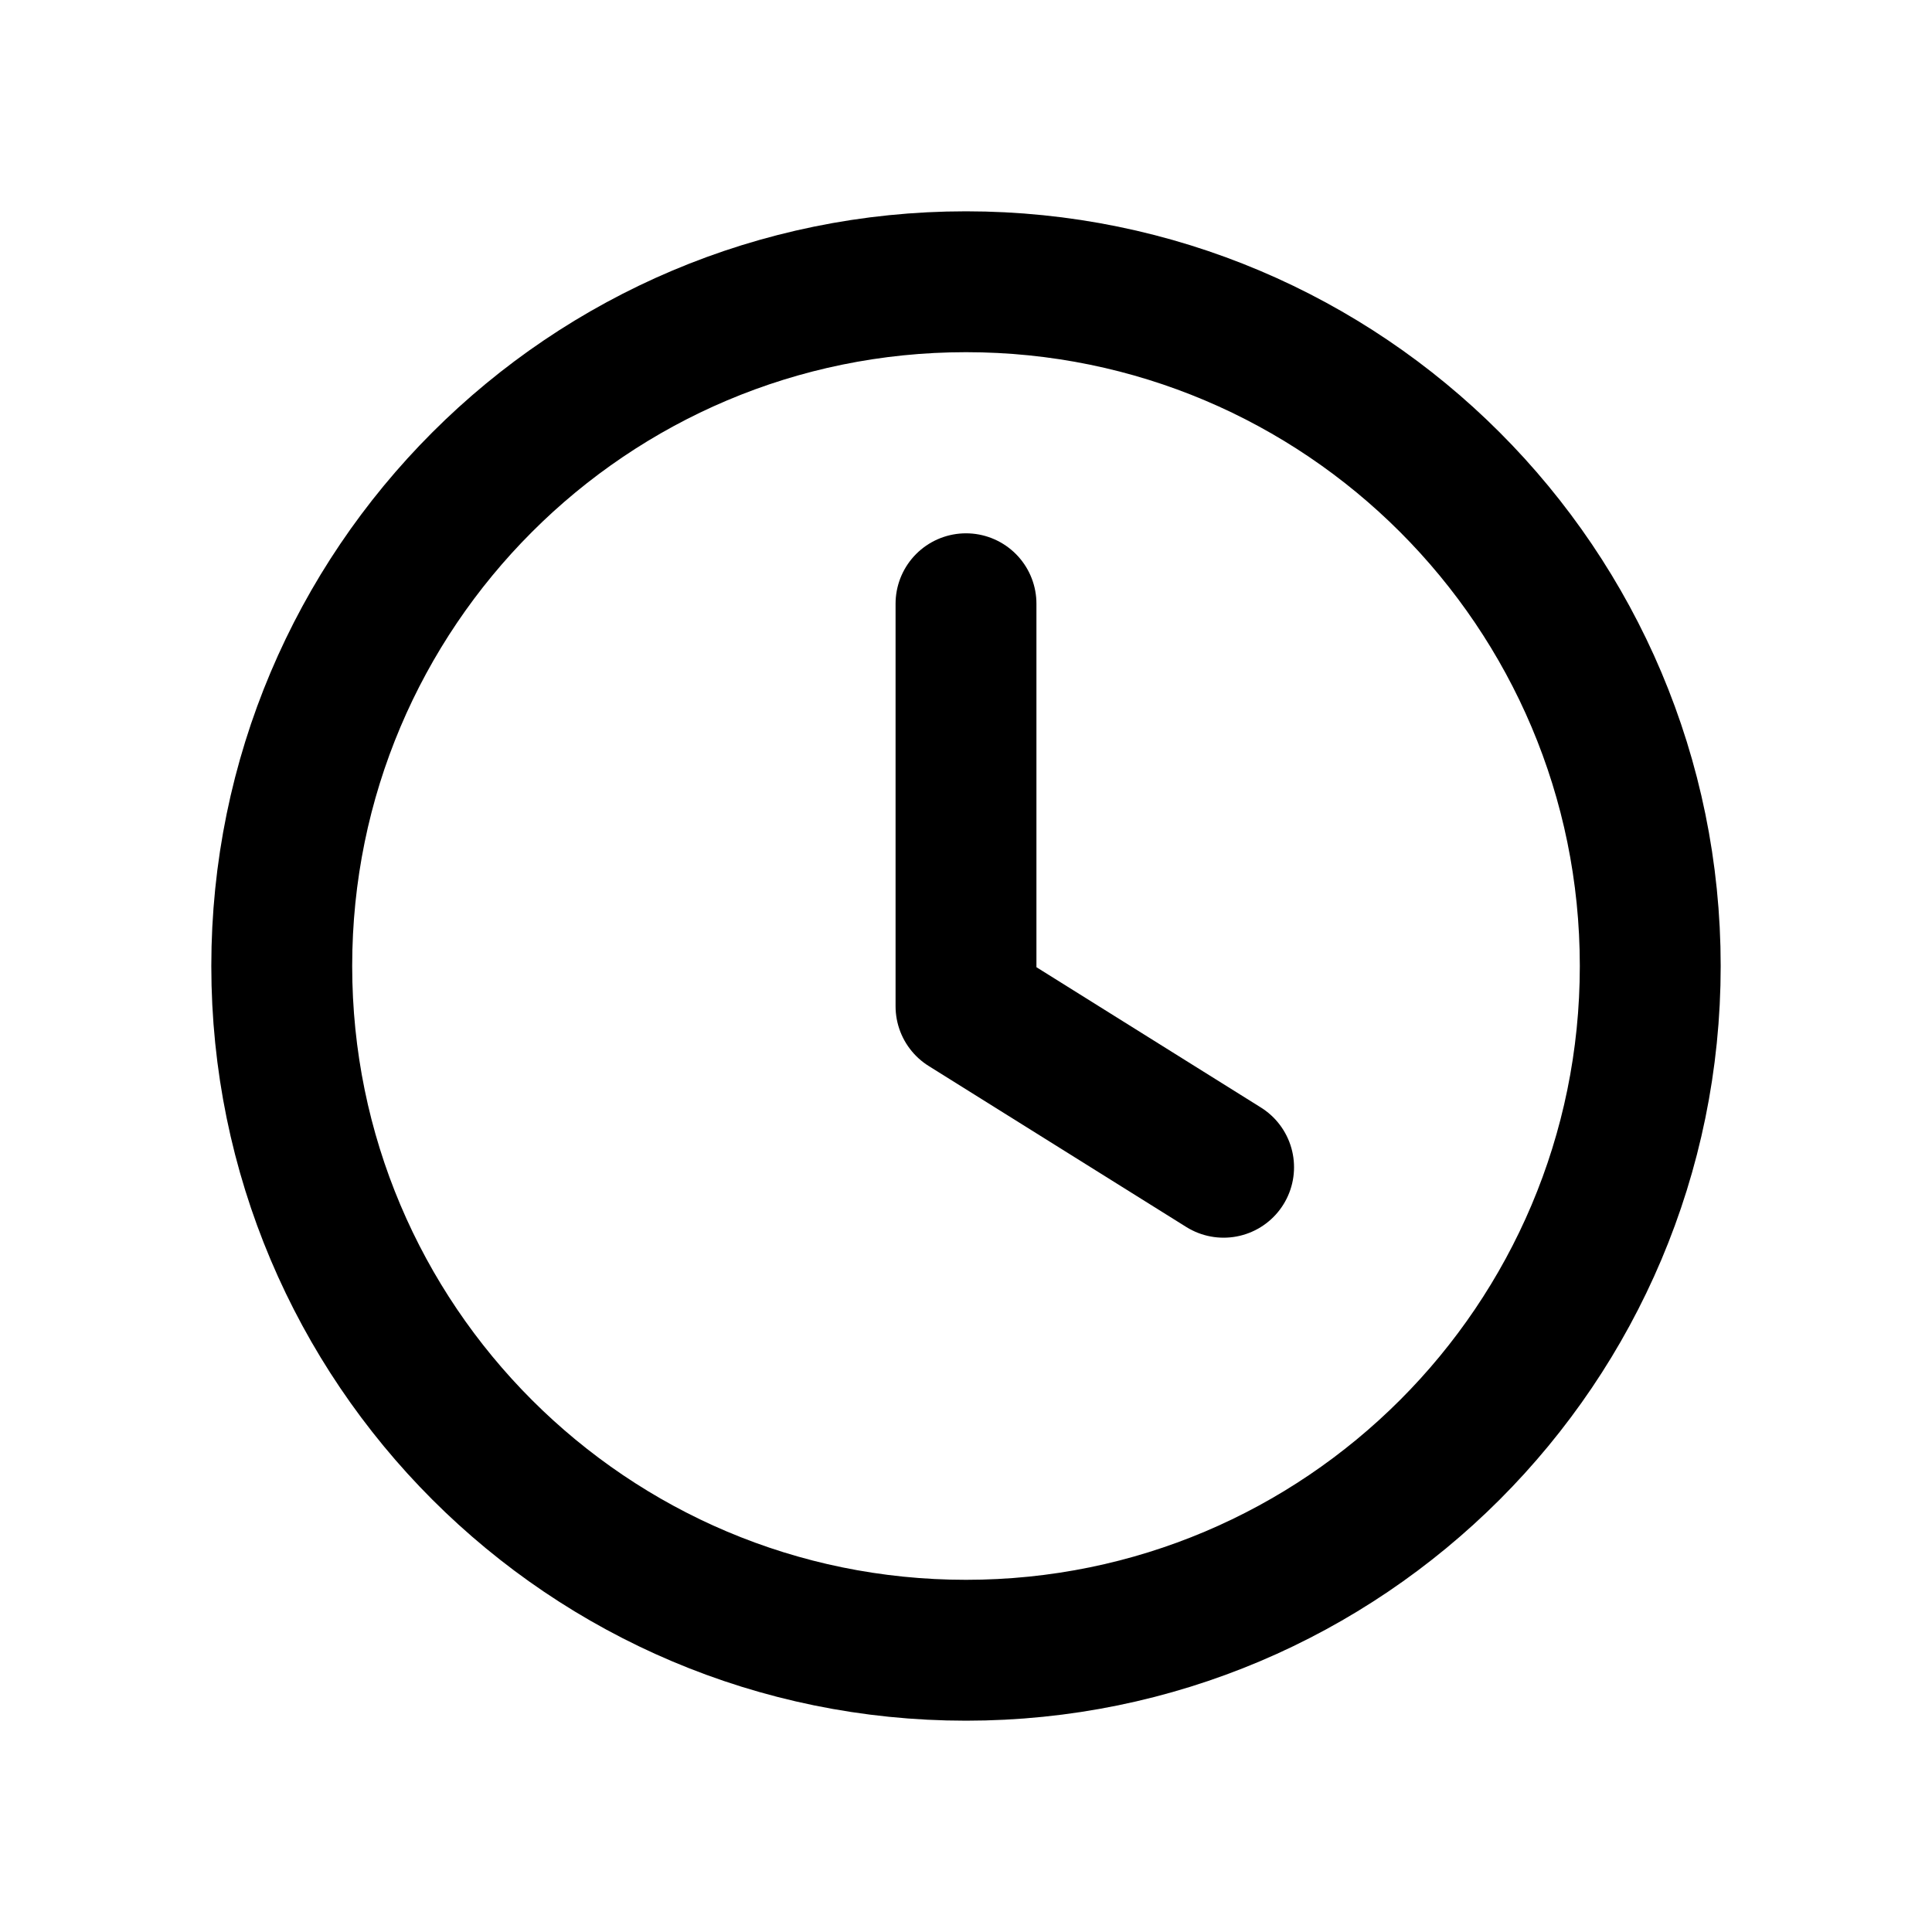
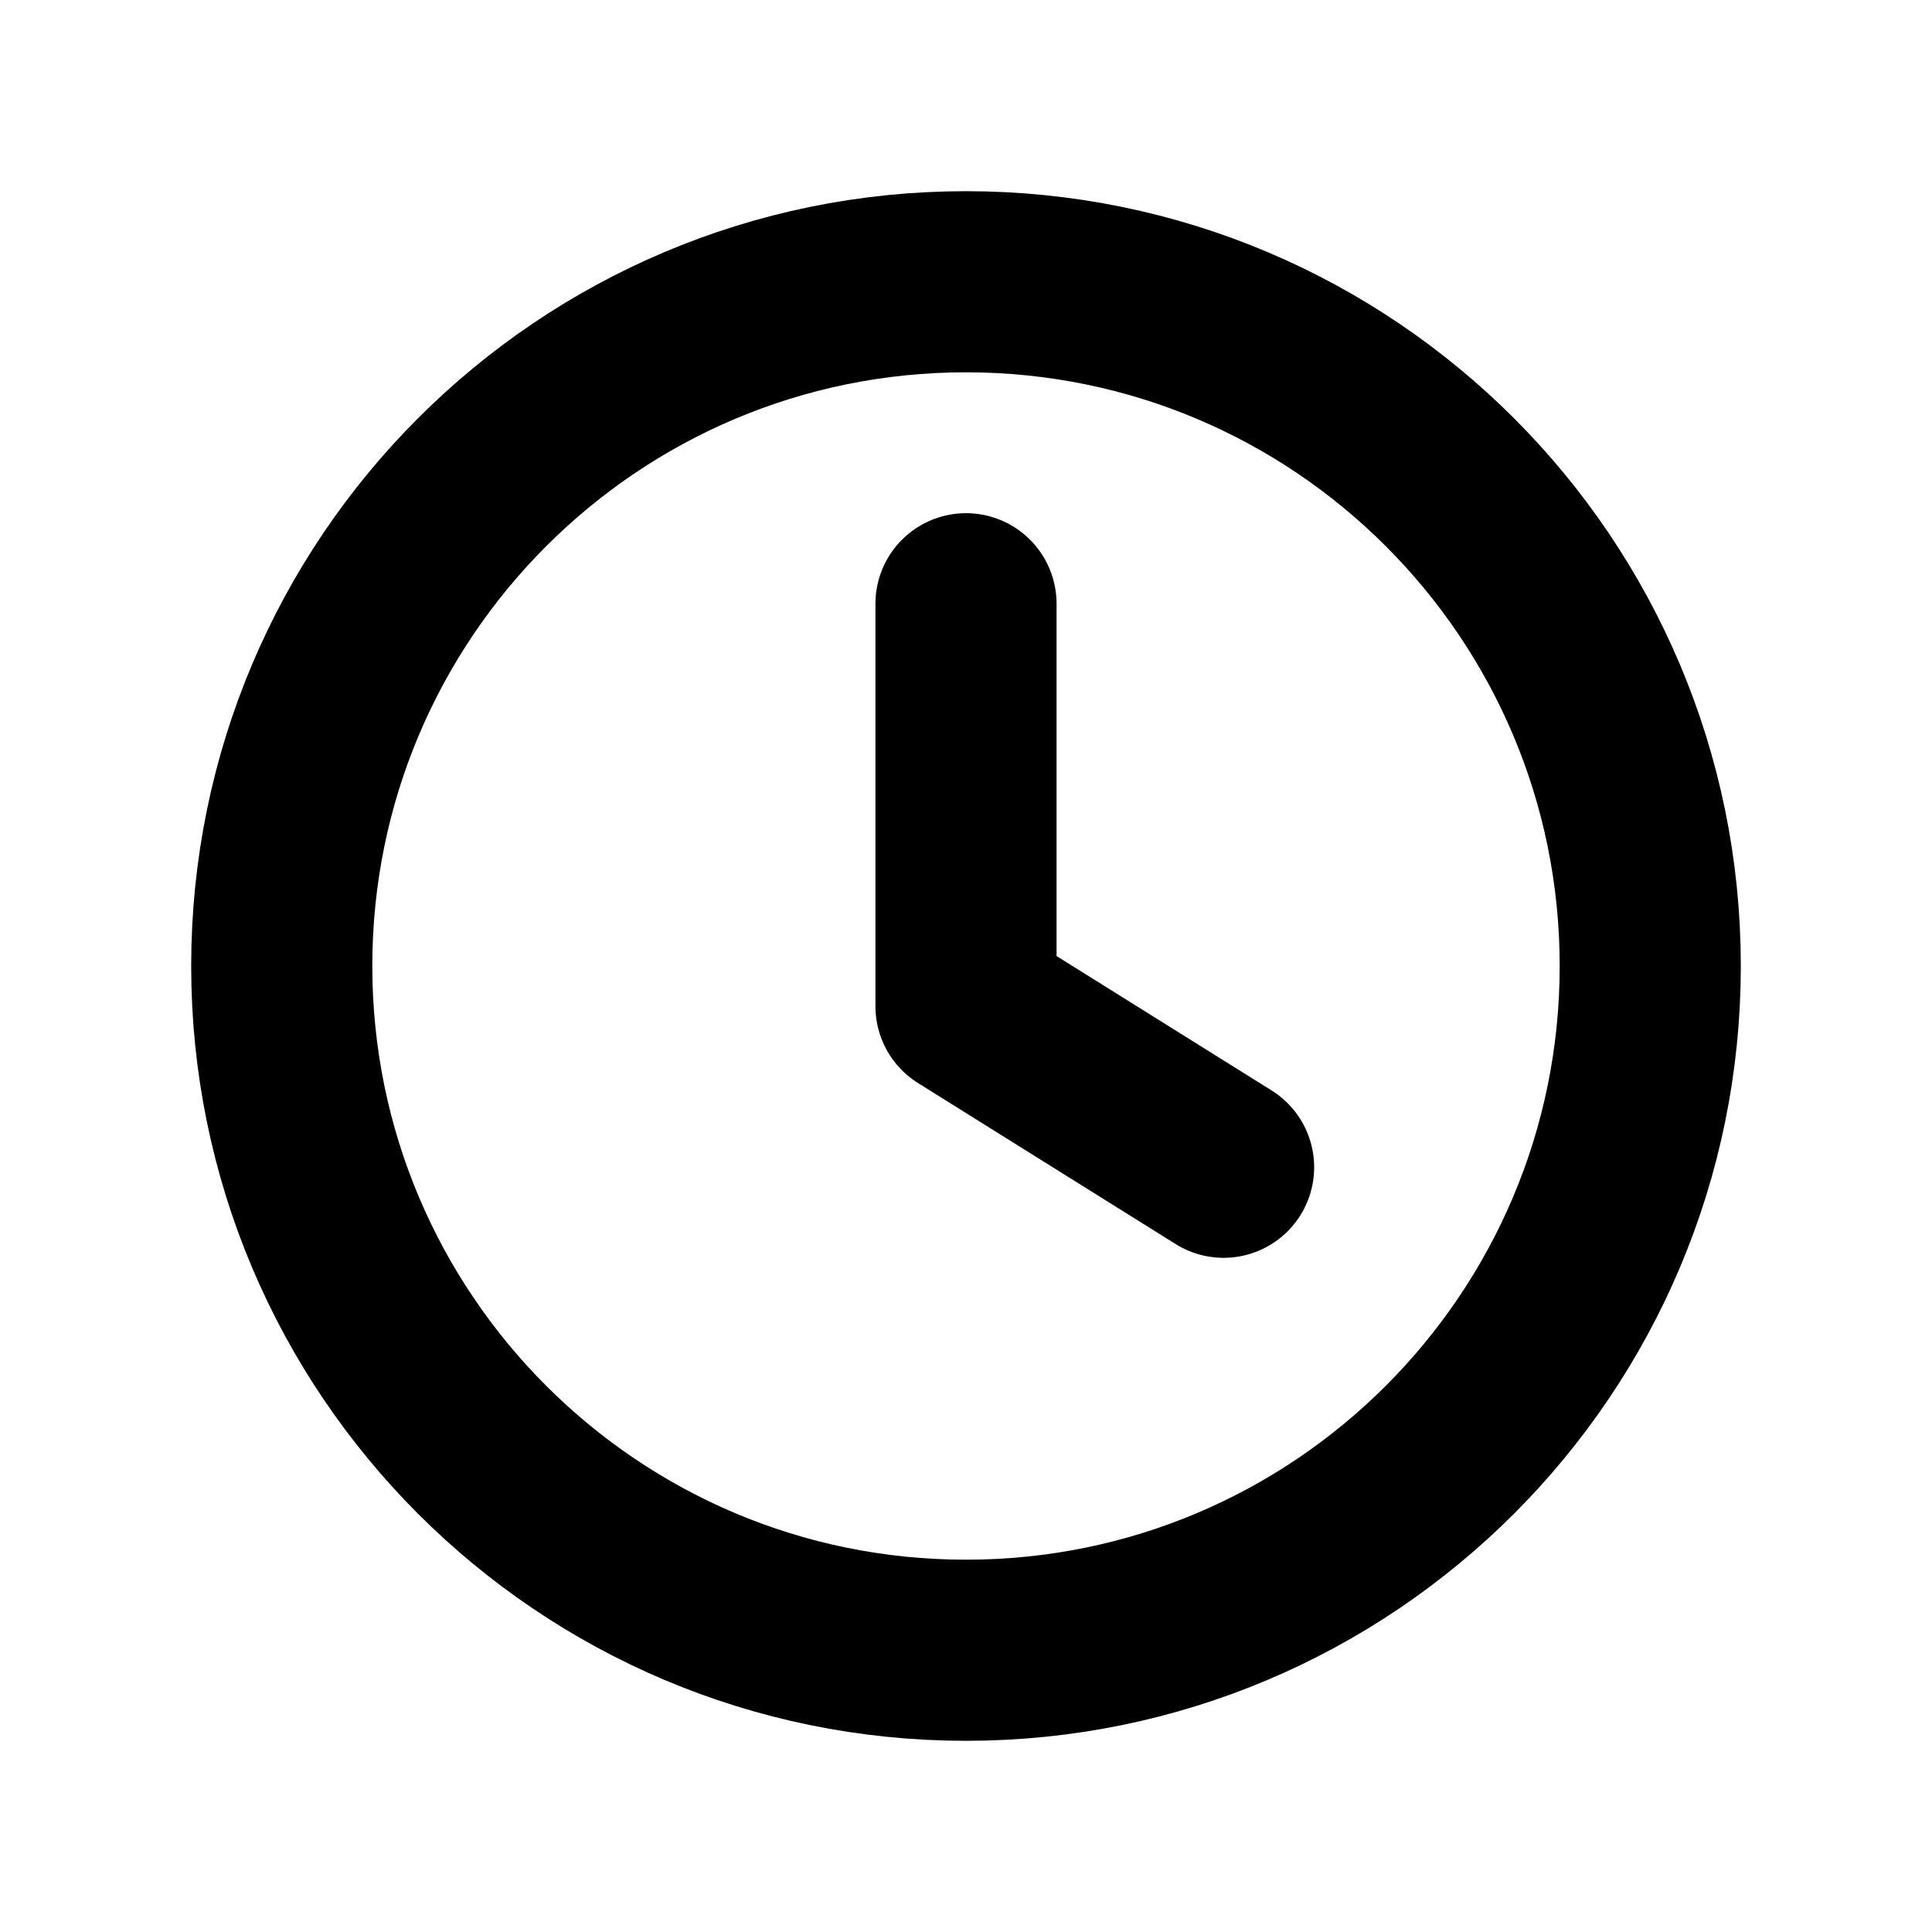
- <svg xmlns="http://www.w3.org/2000/svg" width="24" height="24" viewBox="0 0 24 24" fill="none" stroke="black" stroke-width="1.75" stroke-linecap="round" stroke-linejoin="round">
+ <svg xmlns="http://www.w3.org/2000/svg" width="24" height="24" viewBox="0 0 24 24" fill="none" stroke="black" stroke-width="2.25" stroke-linecap="round" stroke-linejoin="round">
  <circle cx="12" cy="12" r="8.5" />
  <path d="M12 7.5v5l3.2 2" />
</svg>
